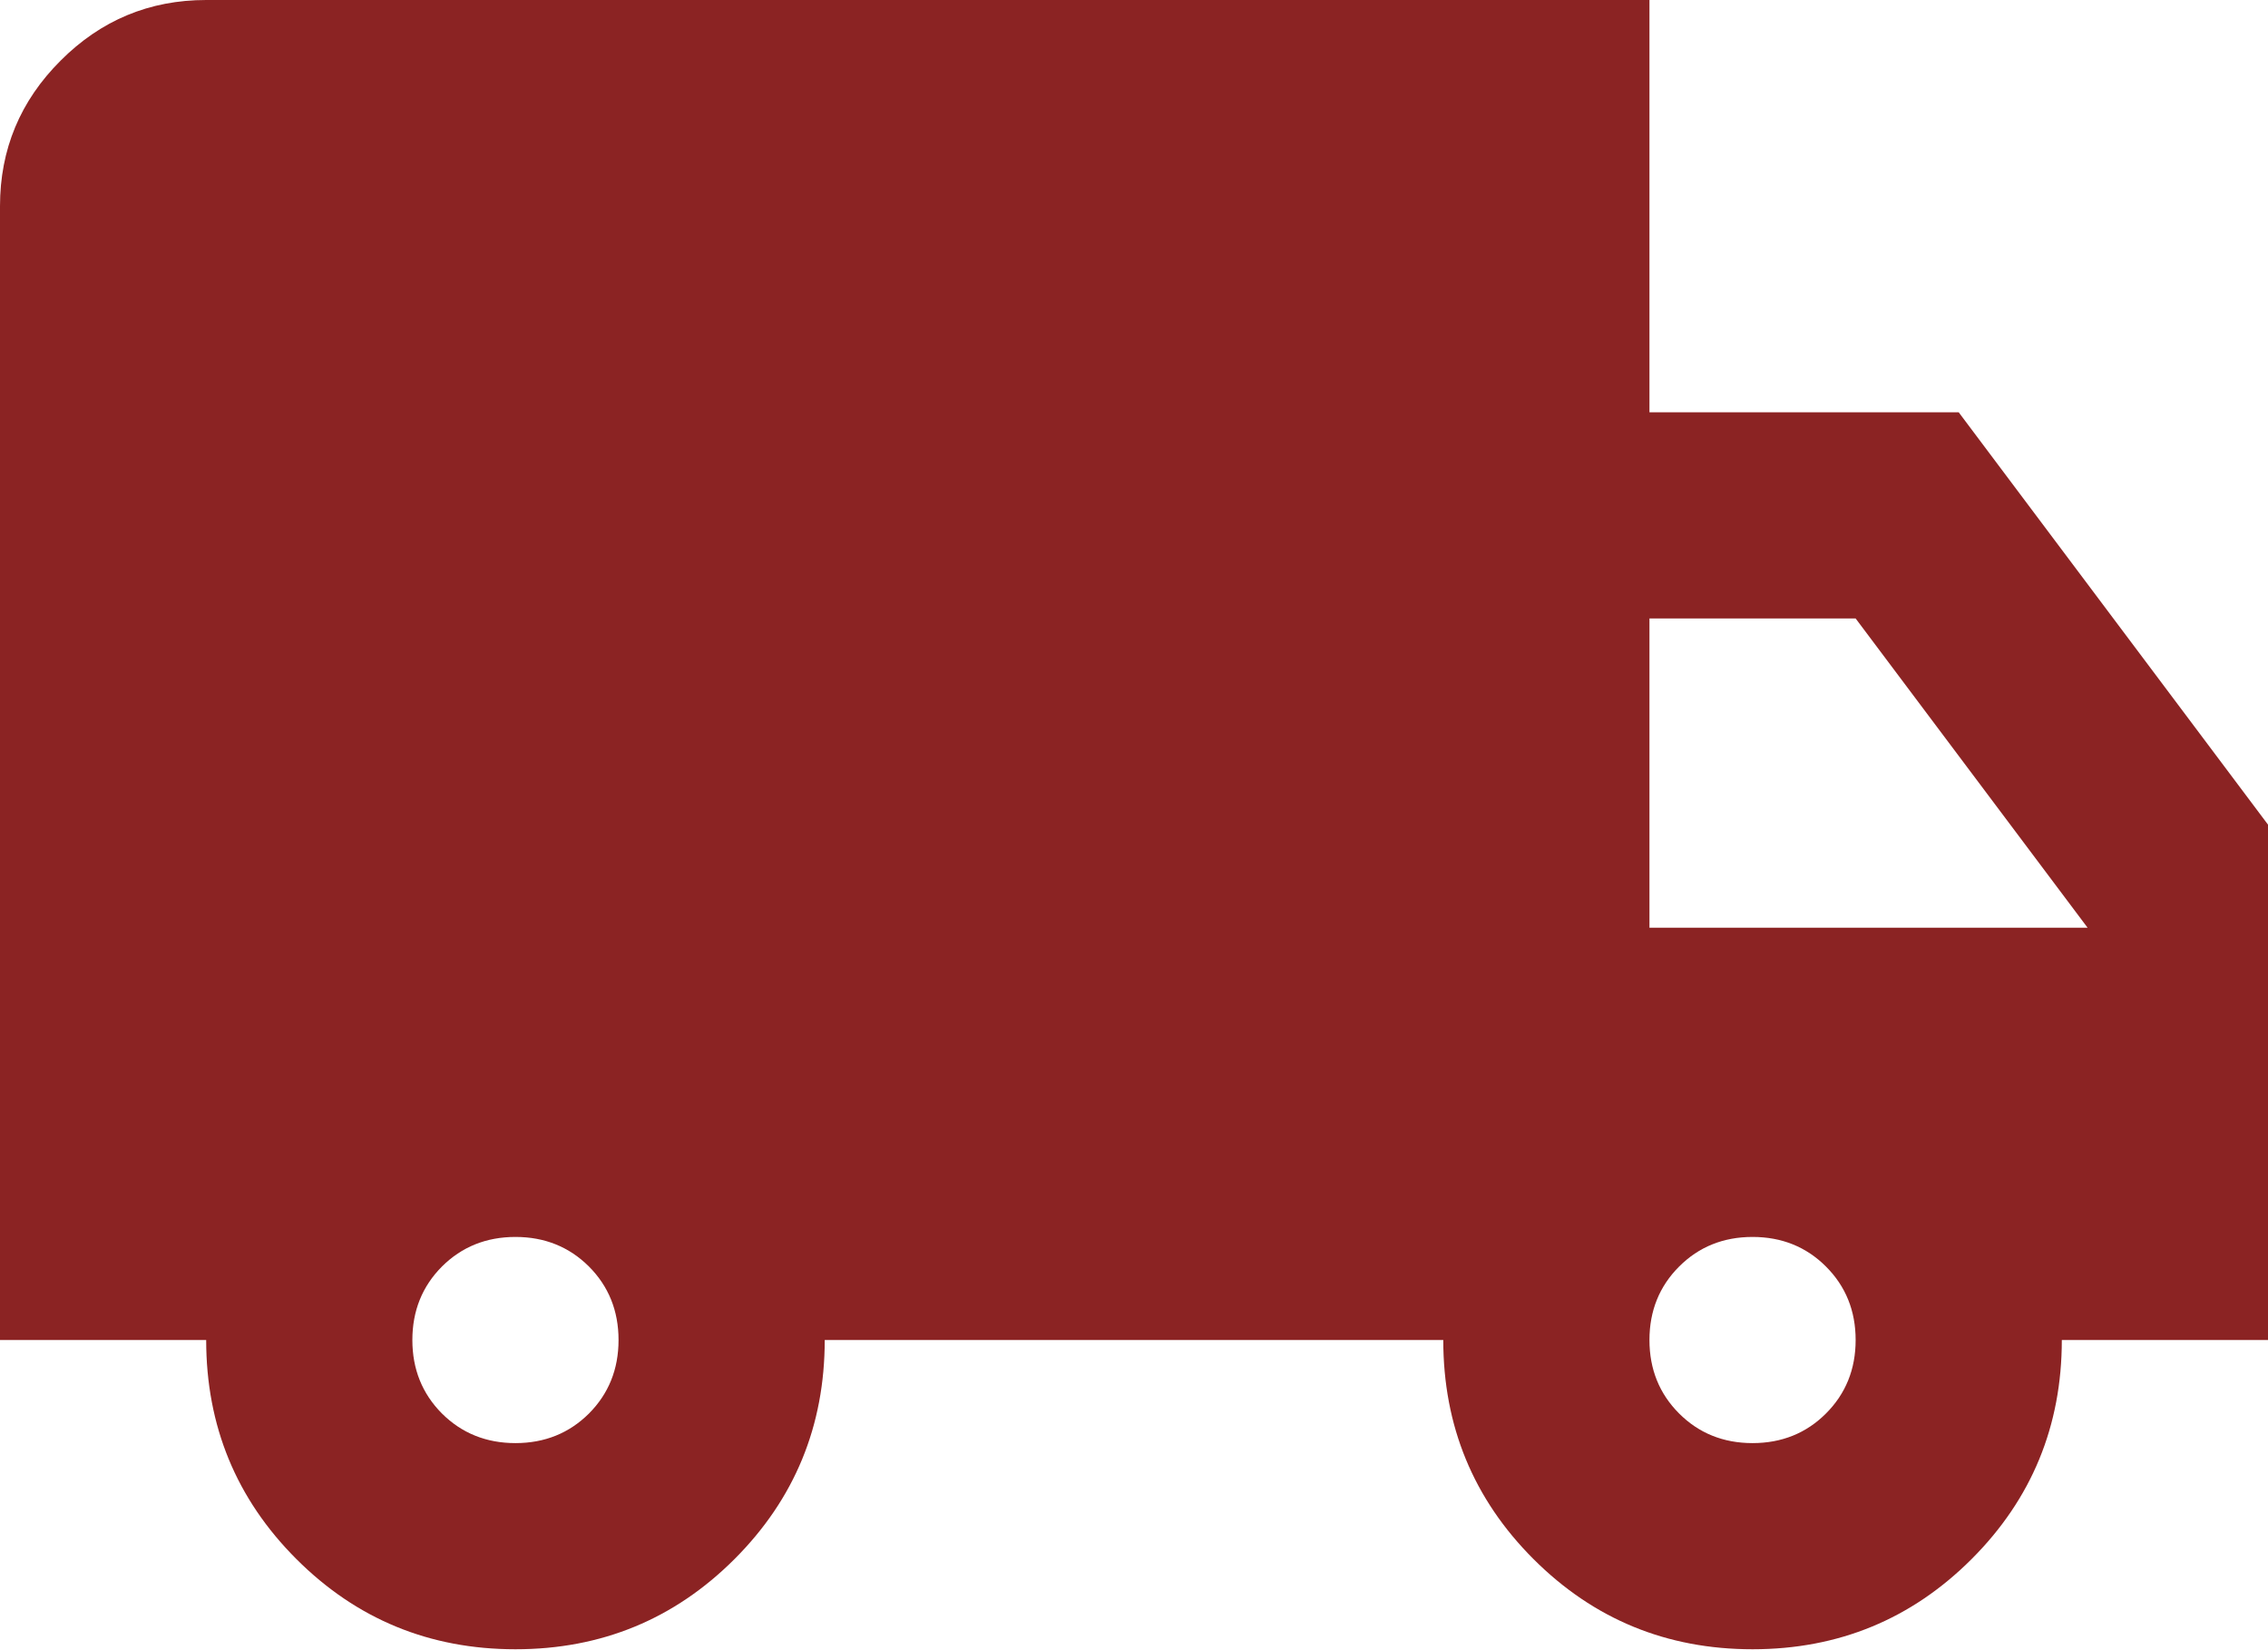
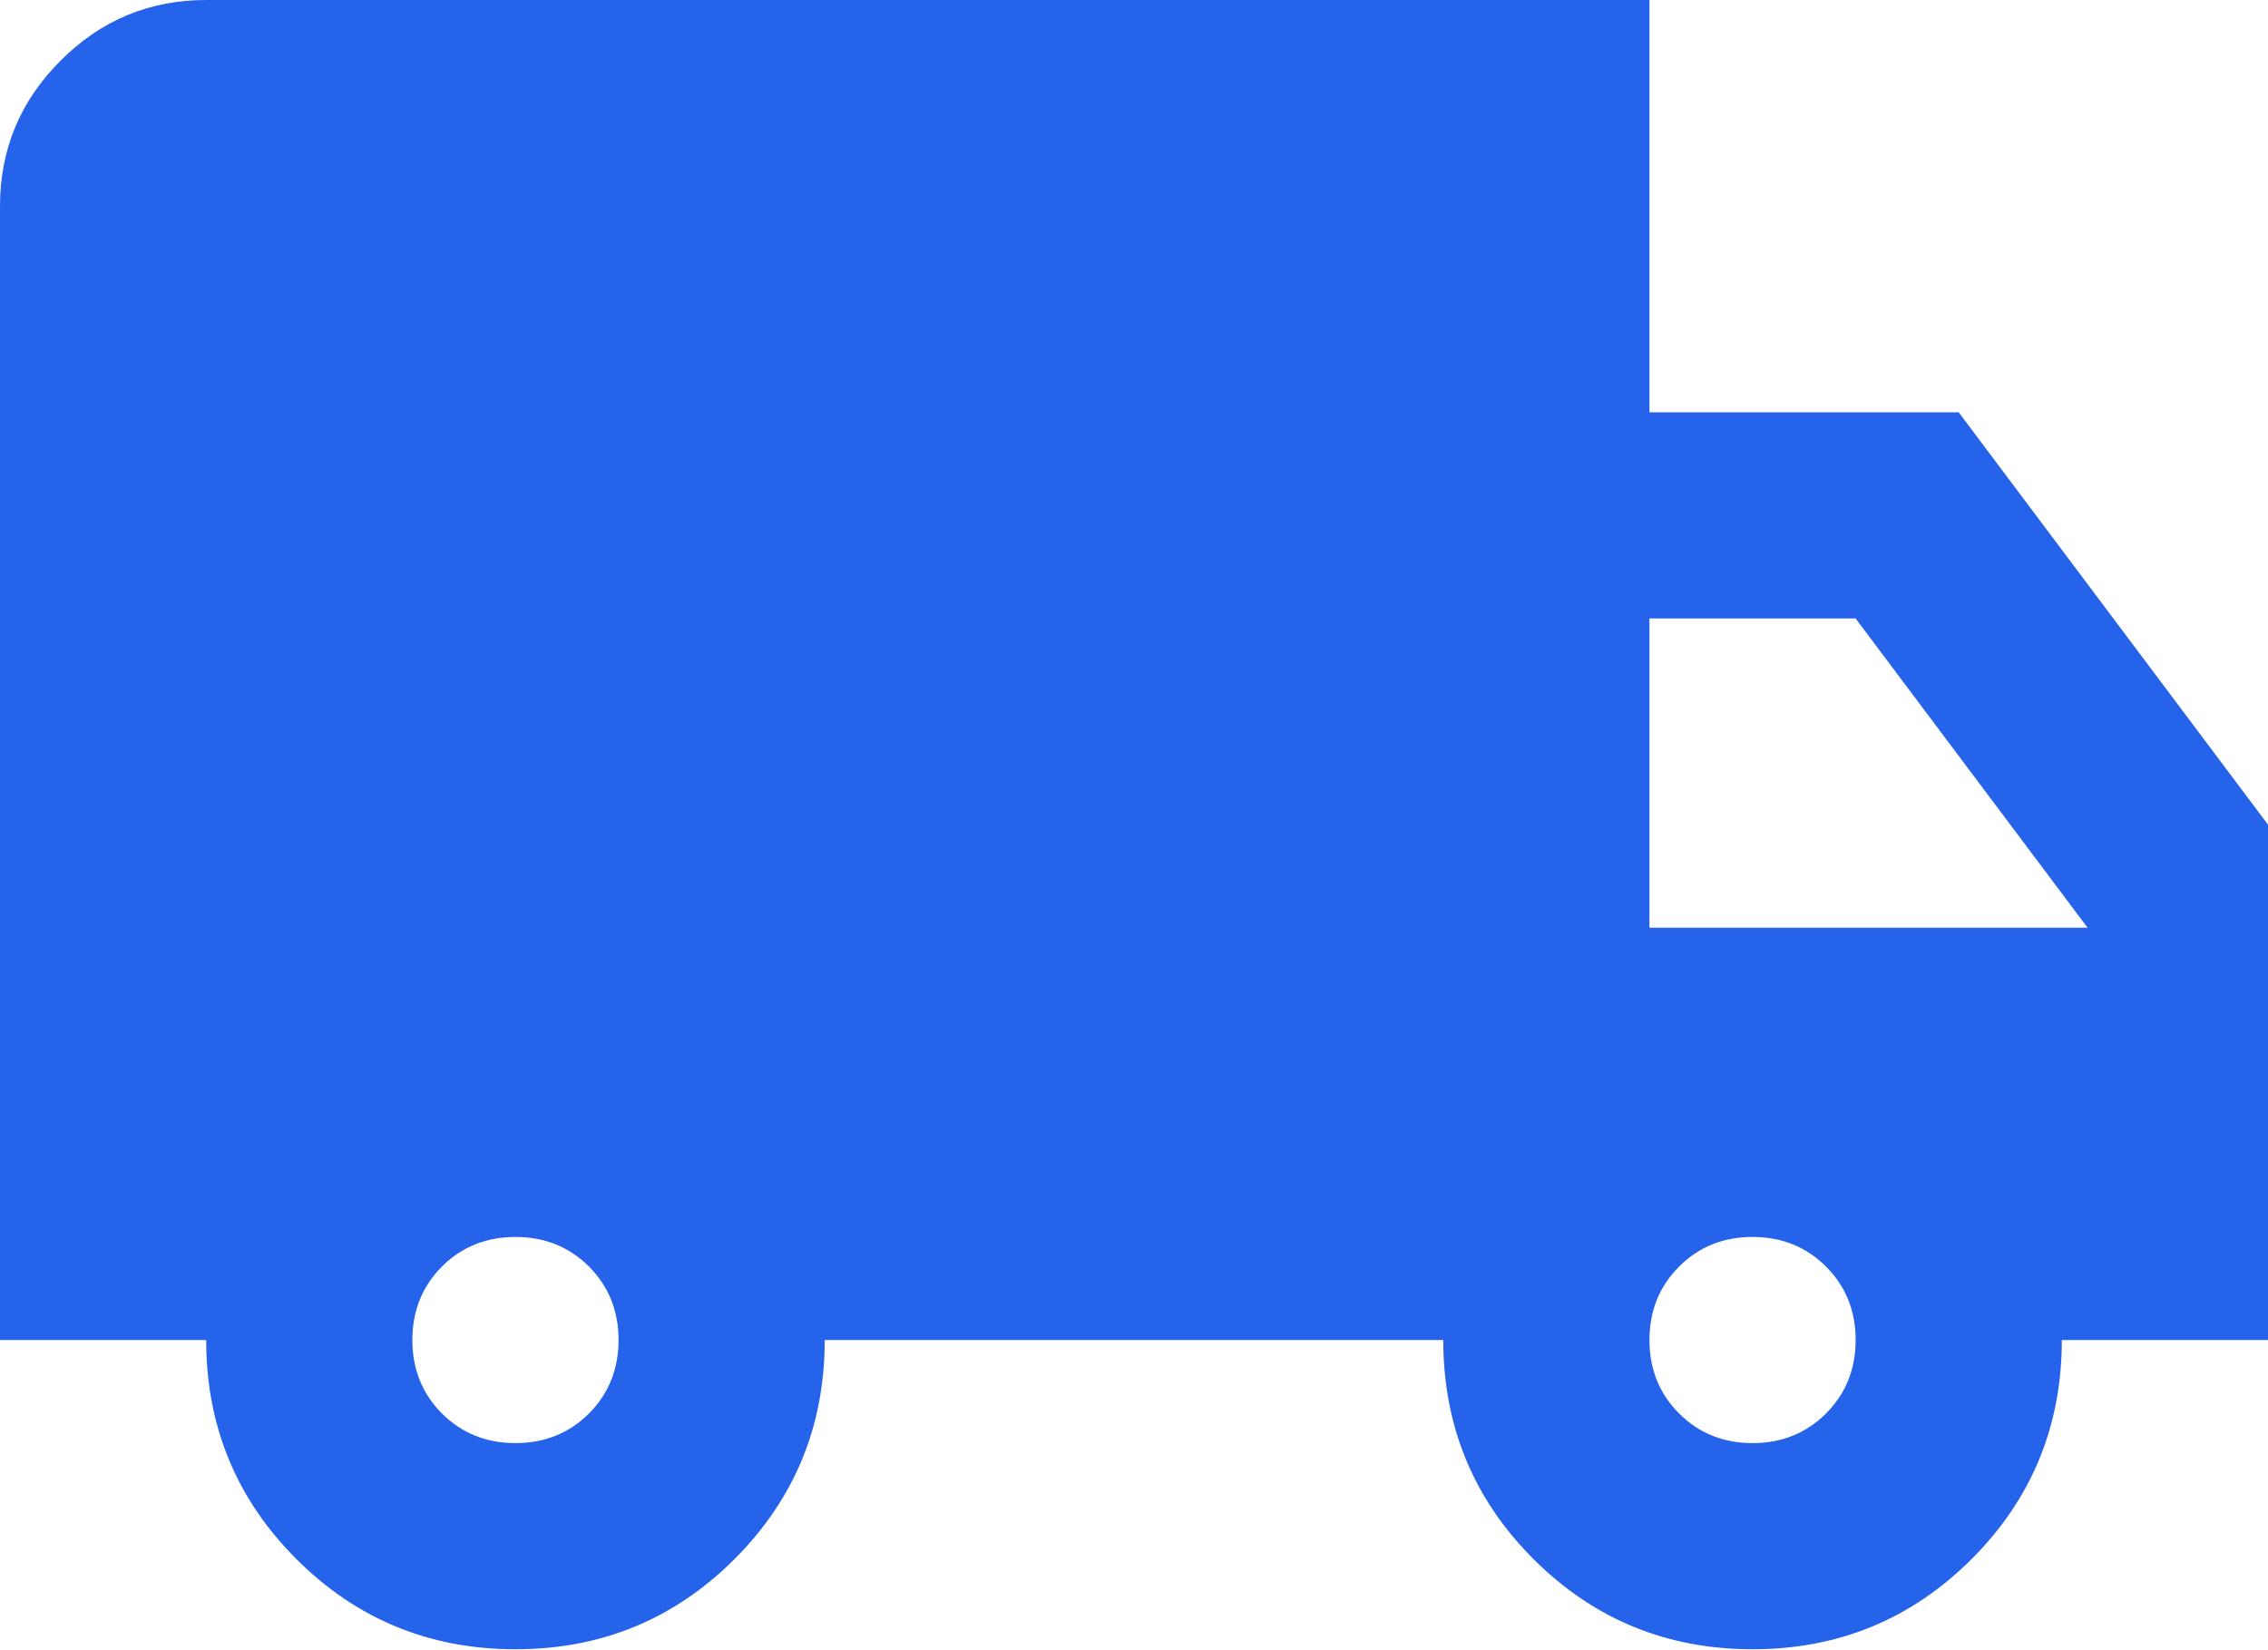
<svg xmlns="http://www.w3.org/2000/svg" width="22" height="16" viewBox="0 0 22 16" fill="none">
-   <path d="M5 16C4.167 16 3.458 15.708 2.875 15.125C2.292 14.542 2 13.833 2 13H0V2C0 1.45 0.196 0.979 0.588 0.588C0.979 0.196 1.45 0 2 0H16V4H19L22 8V13H20C20 13.833 19.708 14.542 19.125 15.125C18.542 15.708 17.833 16 17 16C16.167 16 15.458 15.708 14.875 15.125C14.292 14.542 14 13.833 14 13H8C8 13.833 7.708 14.542 7.125 15.125C6.542 15.708 5.833 16 5 16ZM5 14C5.283 14 5.521 13.904 5.713 13.713C5.904 13.521 6 13.283 6 13C6 12.717 5.904 12.479 5.713 12.287C5.521 12.096 5.283 12 5 12C4.717 12 4.479 12.096 4.287 12.287C4.096 12.479 4 12.717 4 13C4 13.283 4.096 13.521 4.287 13.713C4.479 13.904 4.717 14 5 14ZM17 14C17.283 14 17.521 13.904 17.712 13.713C17.904 13.521 18 13.283 18 13C18 12.717 17.904 12.479 17.712 12.287C17.521 12.096 17.283 12 17 12C16.717 12 16.479 12.096 16.288 12.287C16.096 12.479 16 12.717 16 13C16 13.283 16.096 13.521 16.288 13.713C16.479 13.904 16.717 14 17 14ZM16 9H20.25L18 6H16V9Z" fill="#8B2323" />
+   <path d="M5 16C4.167 16 3.458 15.708 2.875 15.125C2.292 14.542 2 13.833 2 13H0V2C0 1.45 0.196 0.979 0.588 0.588C0.979 0.196 1.45 0 2 0H16V4H19L22 8V13H20C20 13.833 19.708 14.542 19.125 15.125C18.542 15.708 17.833 16 17 16C16.167 16 15.458 15.708 14.875 15.125C14.292 14.542 14 13.833 14 13H8C8 13.833 7.708 14.542 7.125 15.125C6.542 15.708 5.833 16 5 16ZM5 14C5.283 14 5.521 13.904 5.713 13.713C5.904 13.521 6 13.283 6 13C6 12.717 5.904 12.479 5.713 12.287C5.521 12.096 5.283 12 5 12C4.717 12 4.479 12.096 4.287 12.287C4.096 12.479 4 12.717 4 13C4 13.283 4.096 13.521 4.287 13.713C4.479 13.904 4.717 14 5 14ZM17 14C17.283 14 17.521 13.904 17.712 13.713C17.904 13.521 18 13.283 18 13C18 12.717 17.904 12.479 17.712 12.287C17.521 12.096 17.283 12 17 12C16.717 12 16.479 12.096 16.288 12.287C16.096 12.479 16 12.717 16 13C16 13.283 16.096 13.521 16.288 13.713C16.479 13.904 16.717 14 17 14ZM16 9H20.25L18 6H16V9Z" fill="#2563EB" />
</svg>
